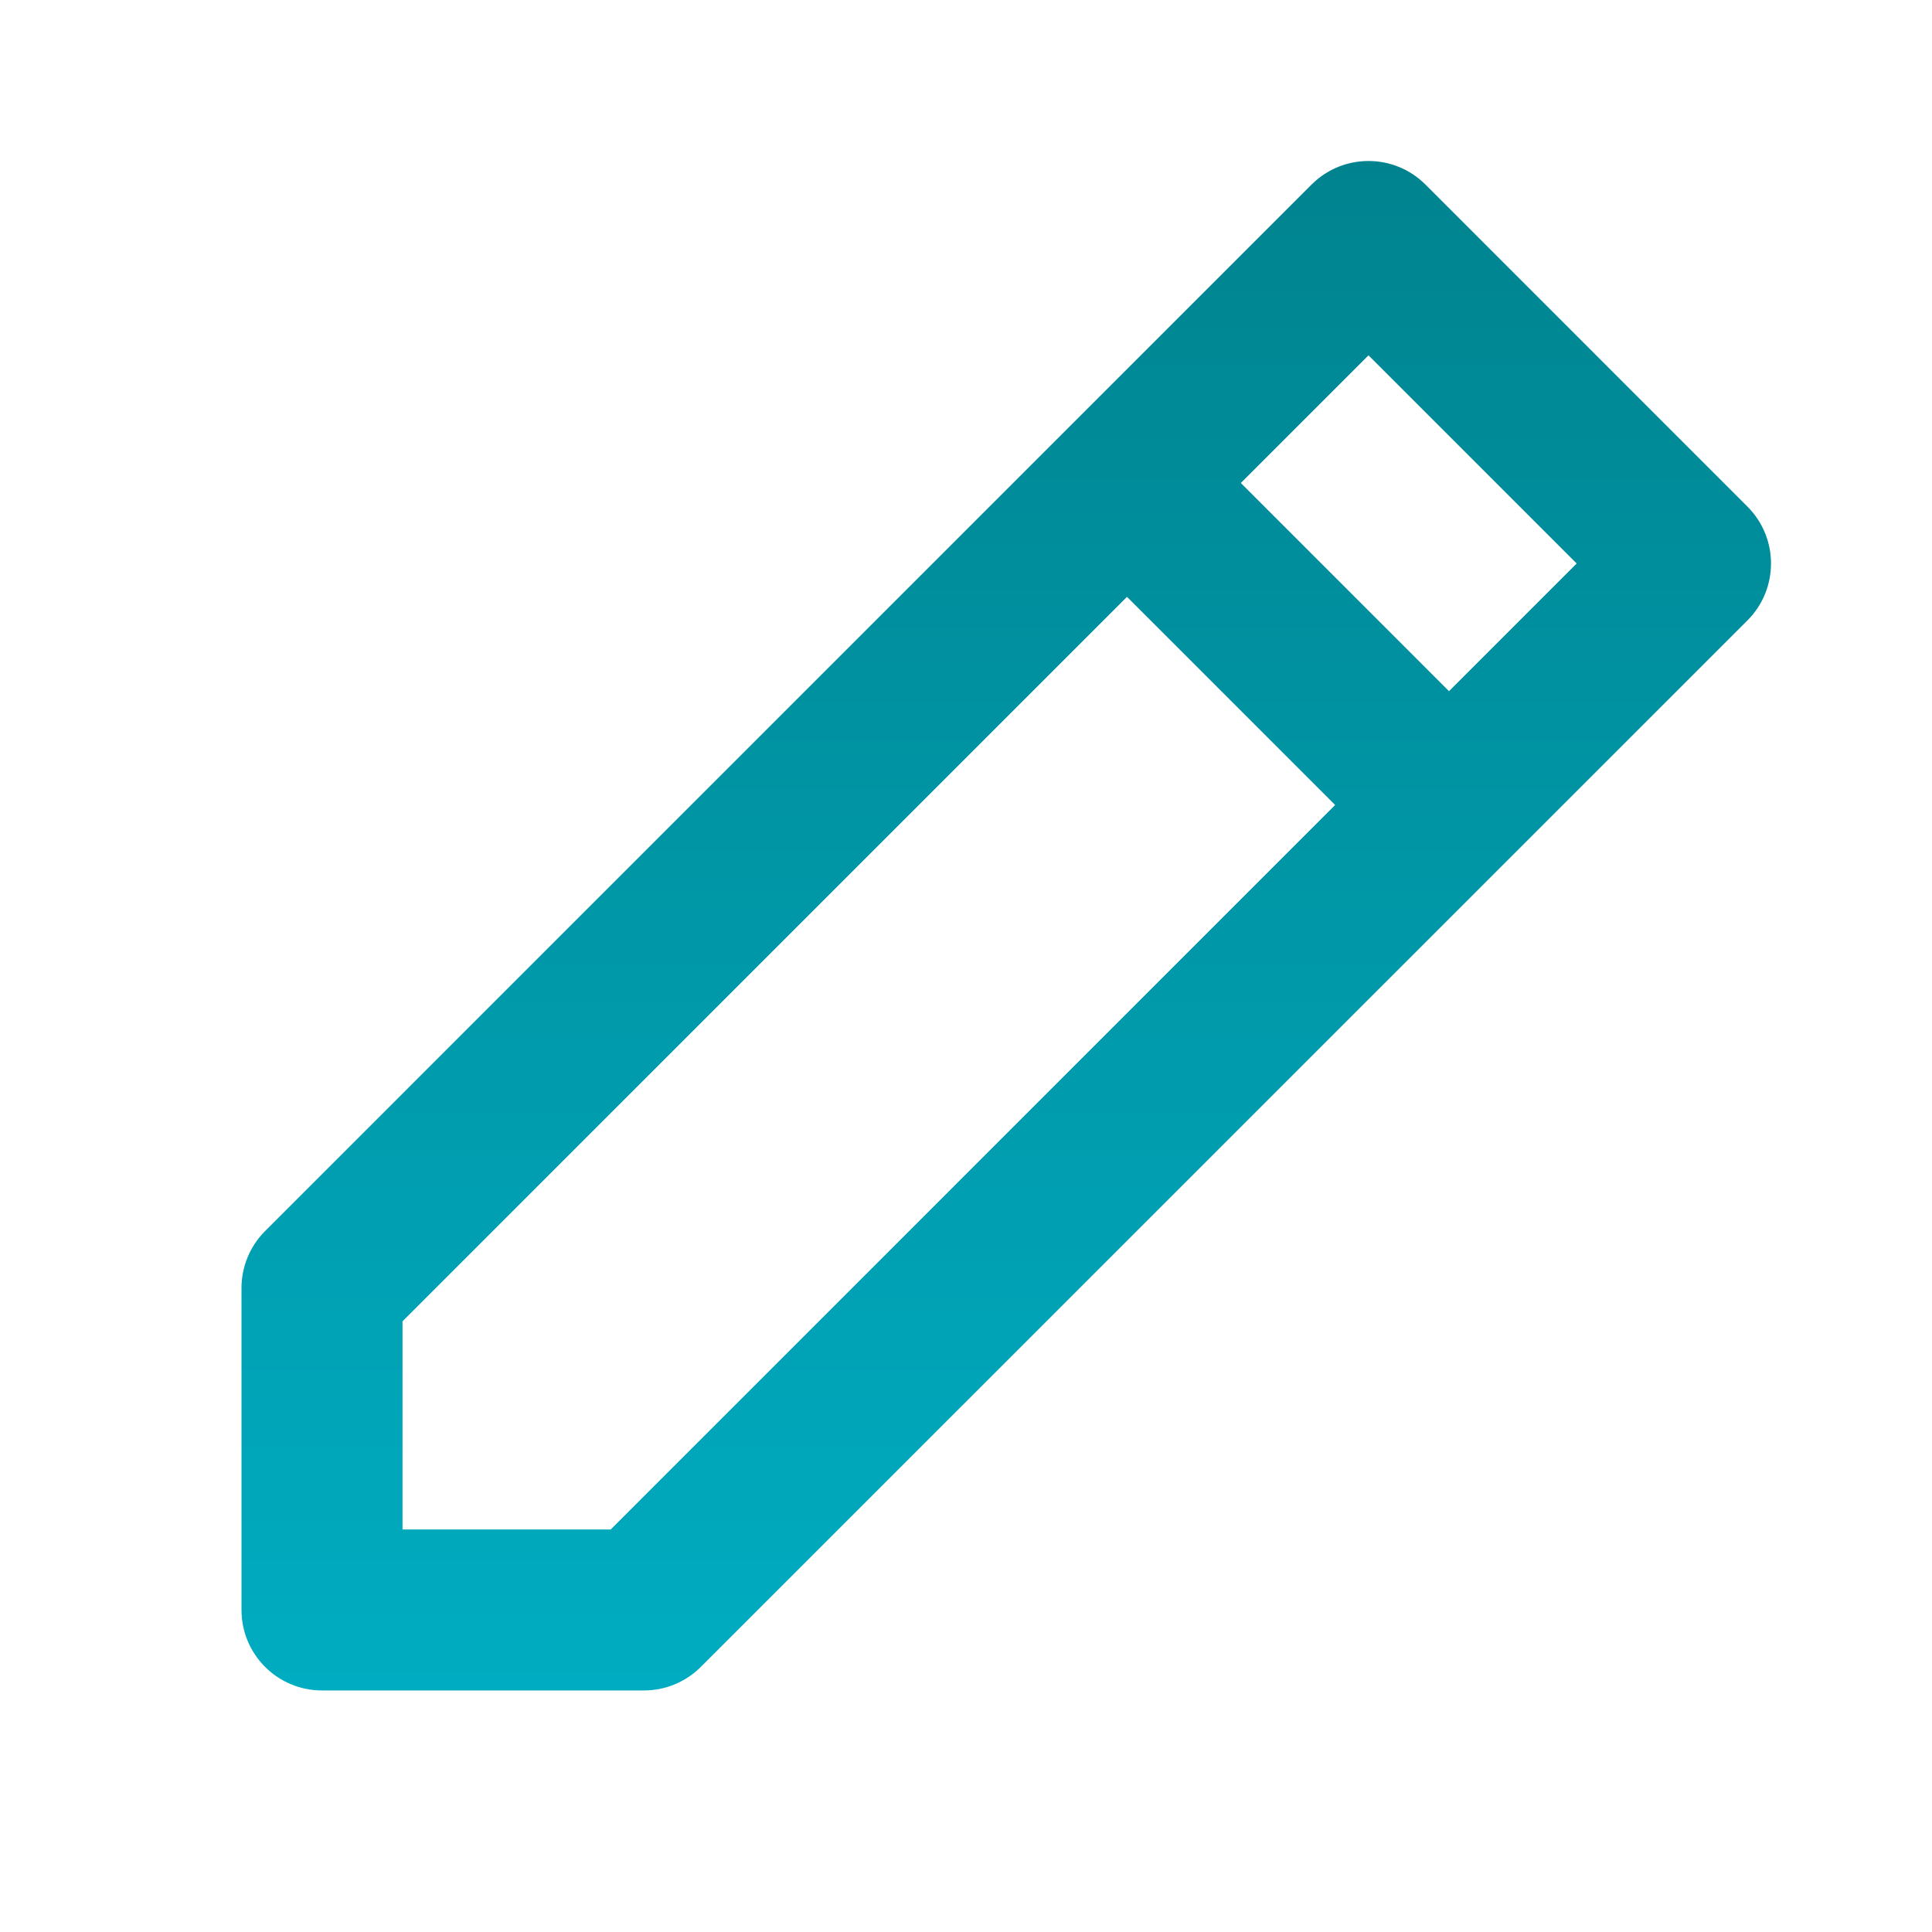
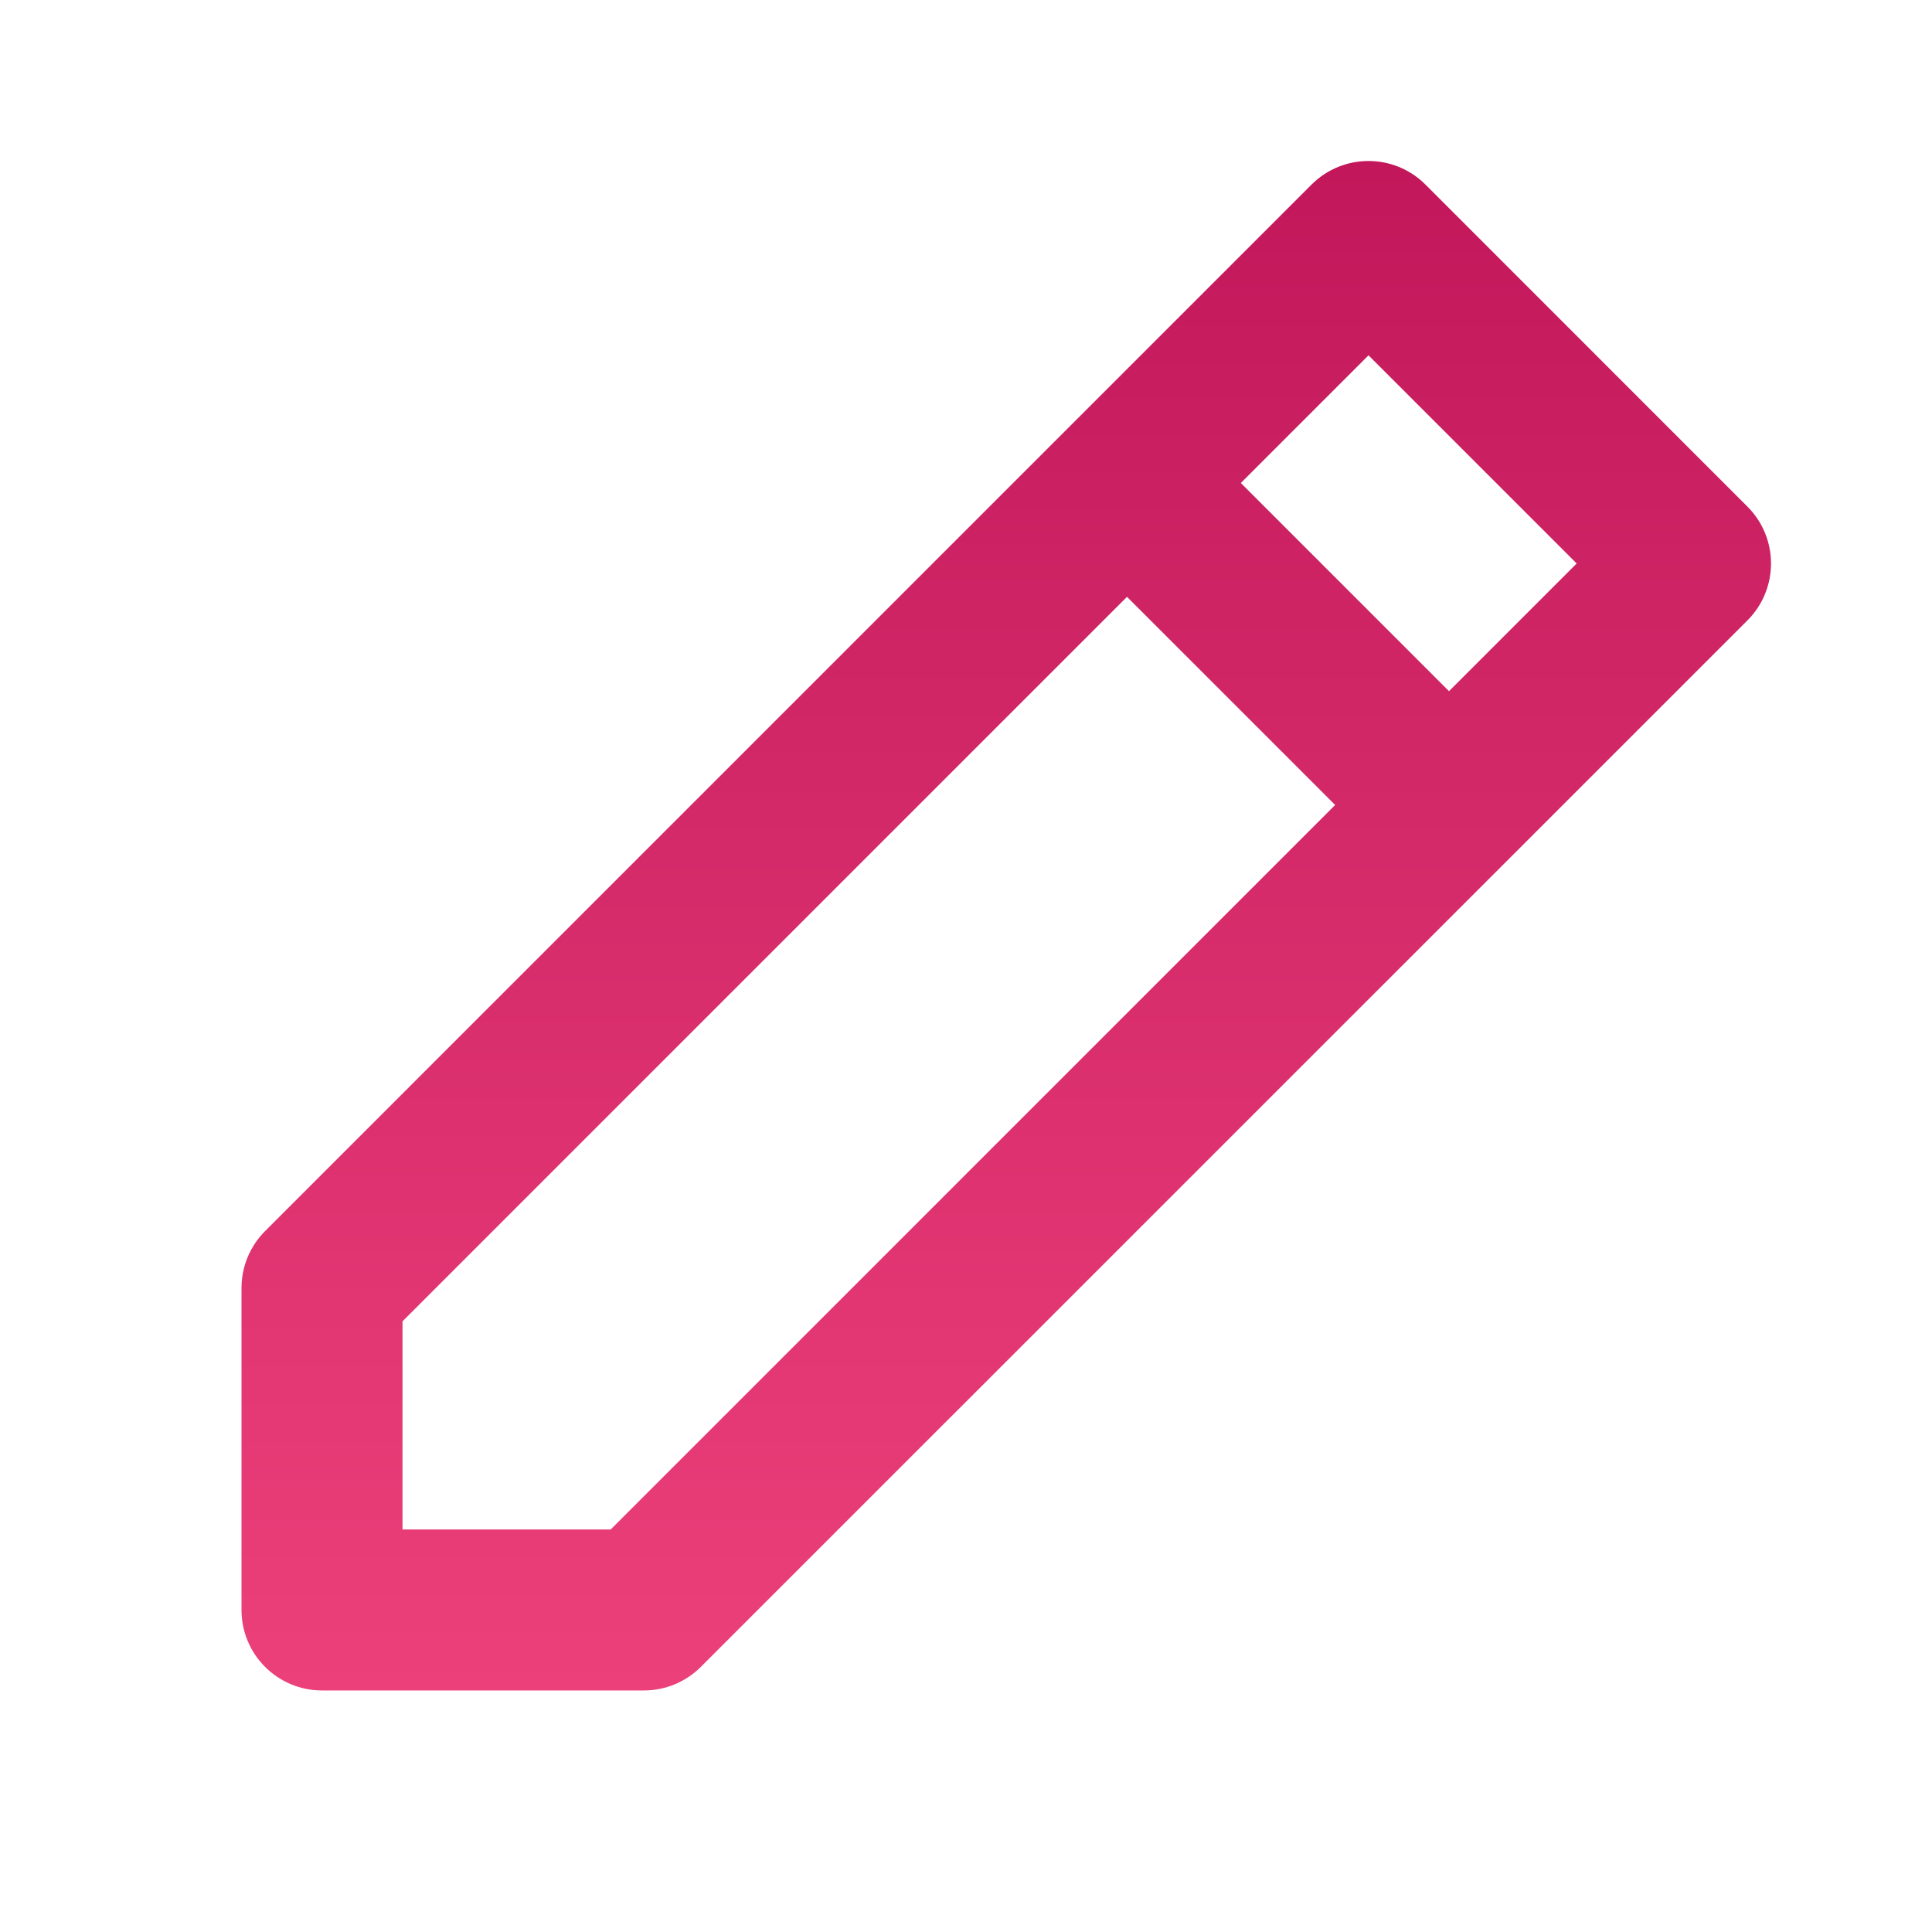
<svg xmlns="http://www.w3.org/2000/svg" fill="none" viewBox="0 0 47 47">
  <path d="M31.907 4.49a1.959 1.959 0 0 1 2.77 0l7.833 7.834a1.958 1.958 0 0 1 0 2.769L17.05 40.55a1.958 1.958 0 0 1-1.384.574H7.833a1.958 1.958 0 0 1-1.958-1.958v-7.834c0-.52.207-1.017.574-1.384l19.583-19.584 5.875-5.875Zm-4.49 10.029L9.792 32.144v5.064h5.064L32.48 19.583l-5.064-5.064Zm7.833 2.295 3.106-3.106-5.064-5.064-3.106 3.106 5.064 5.064Z" fill="url(#a)" />
  <defs>
    <linearGradient id="a" x1="24.479" y1="3.917" x2="24.479" y2="41.125" gradientUnits="userSpaceOnUse">
-       <stop stop-color="#00838f" />
-       <stop offset="1" stop-color="#00acc1" />
+       <stop stop-color="#c2185b" />
+       <stop offset="1" stop-color="#ec407a" />
    </linearGradient>
  </defs>
</svg>
